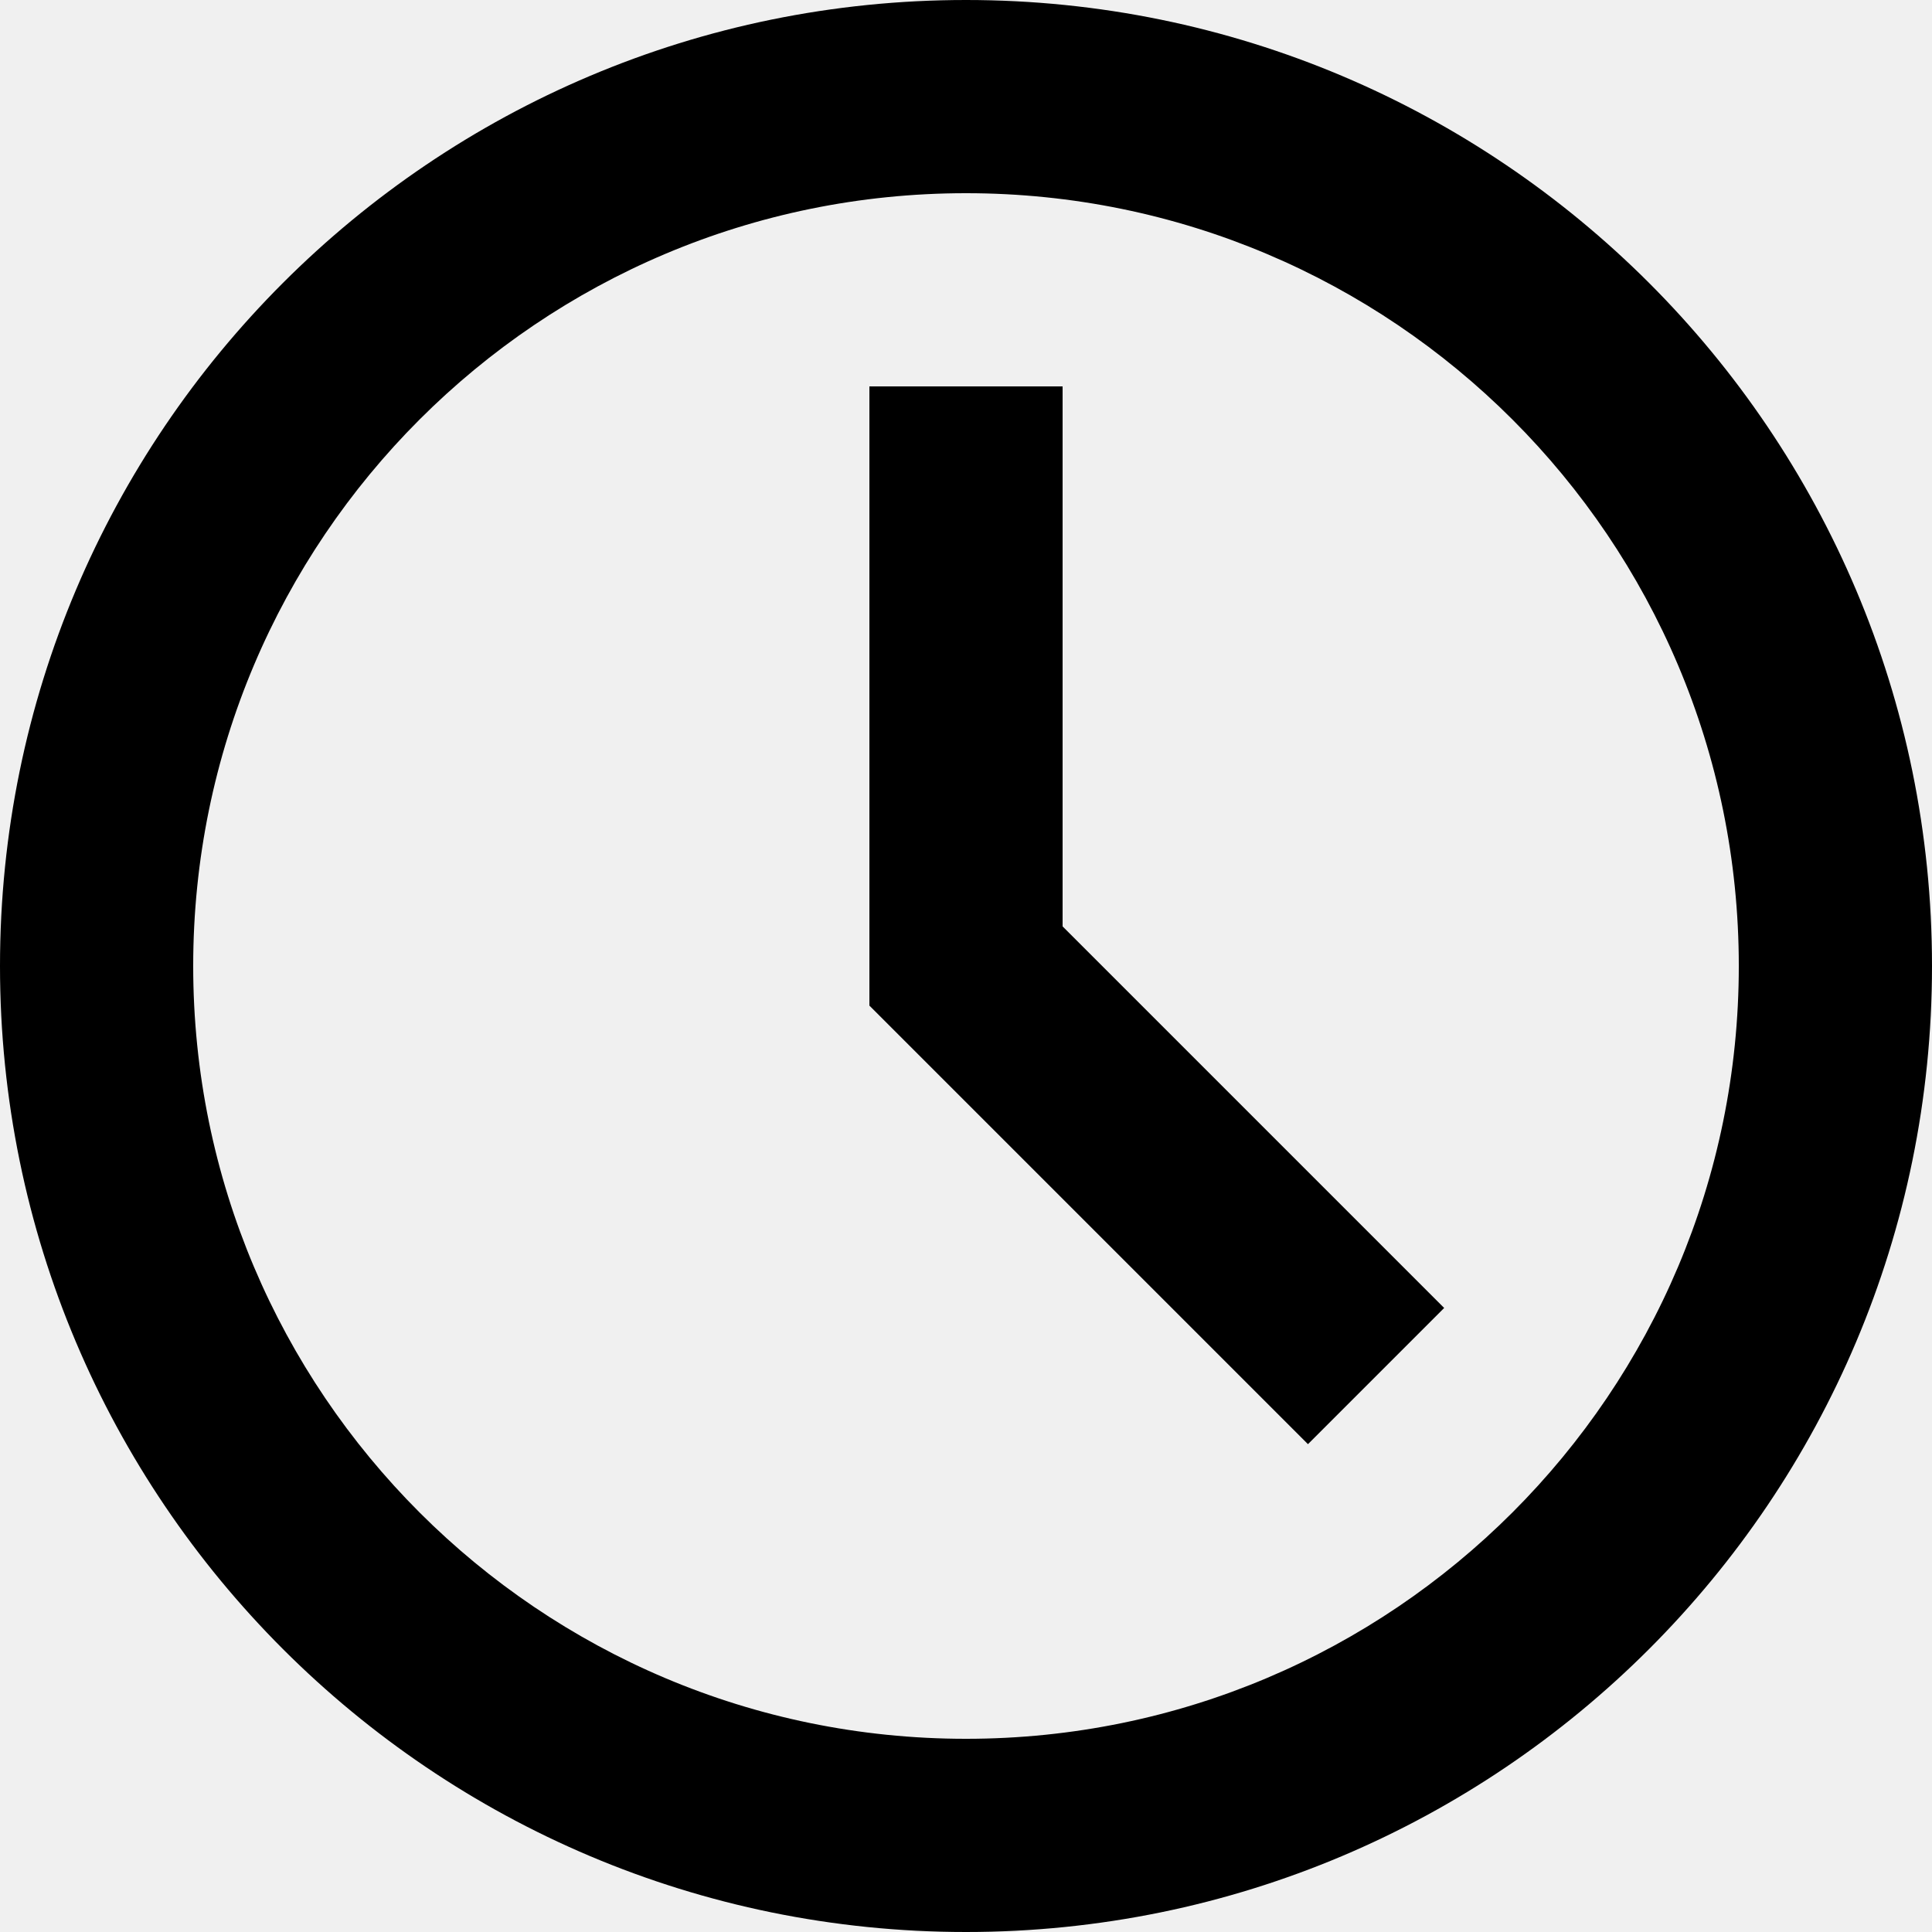
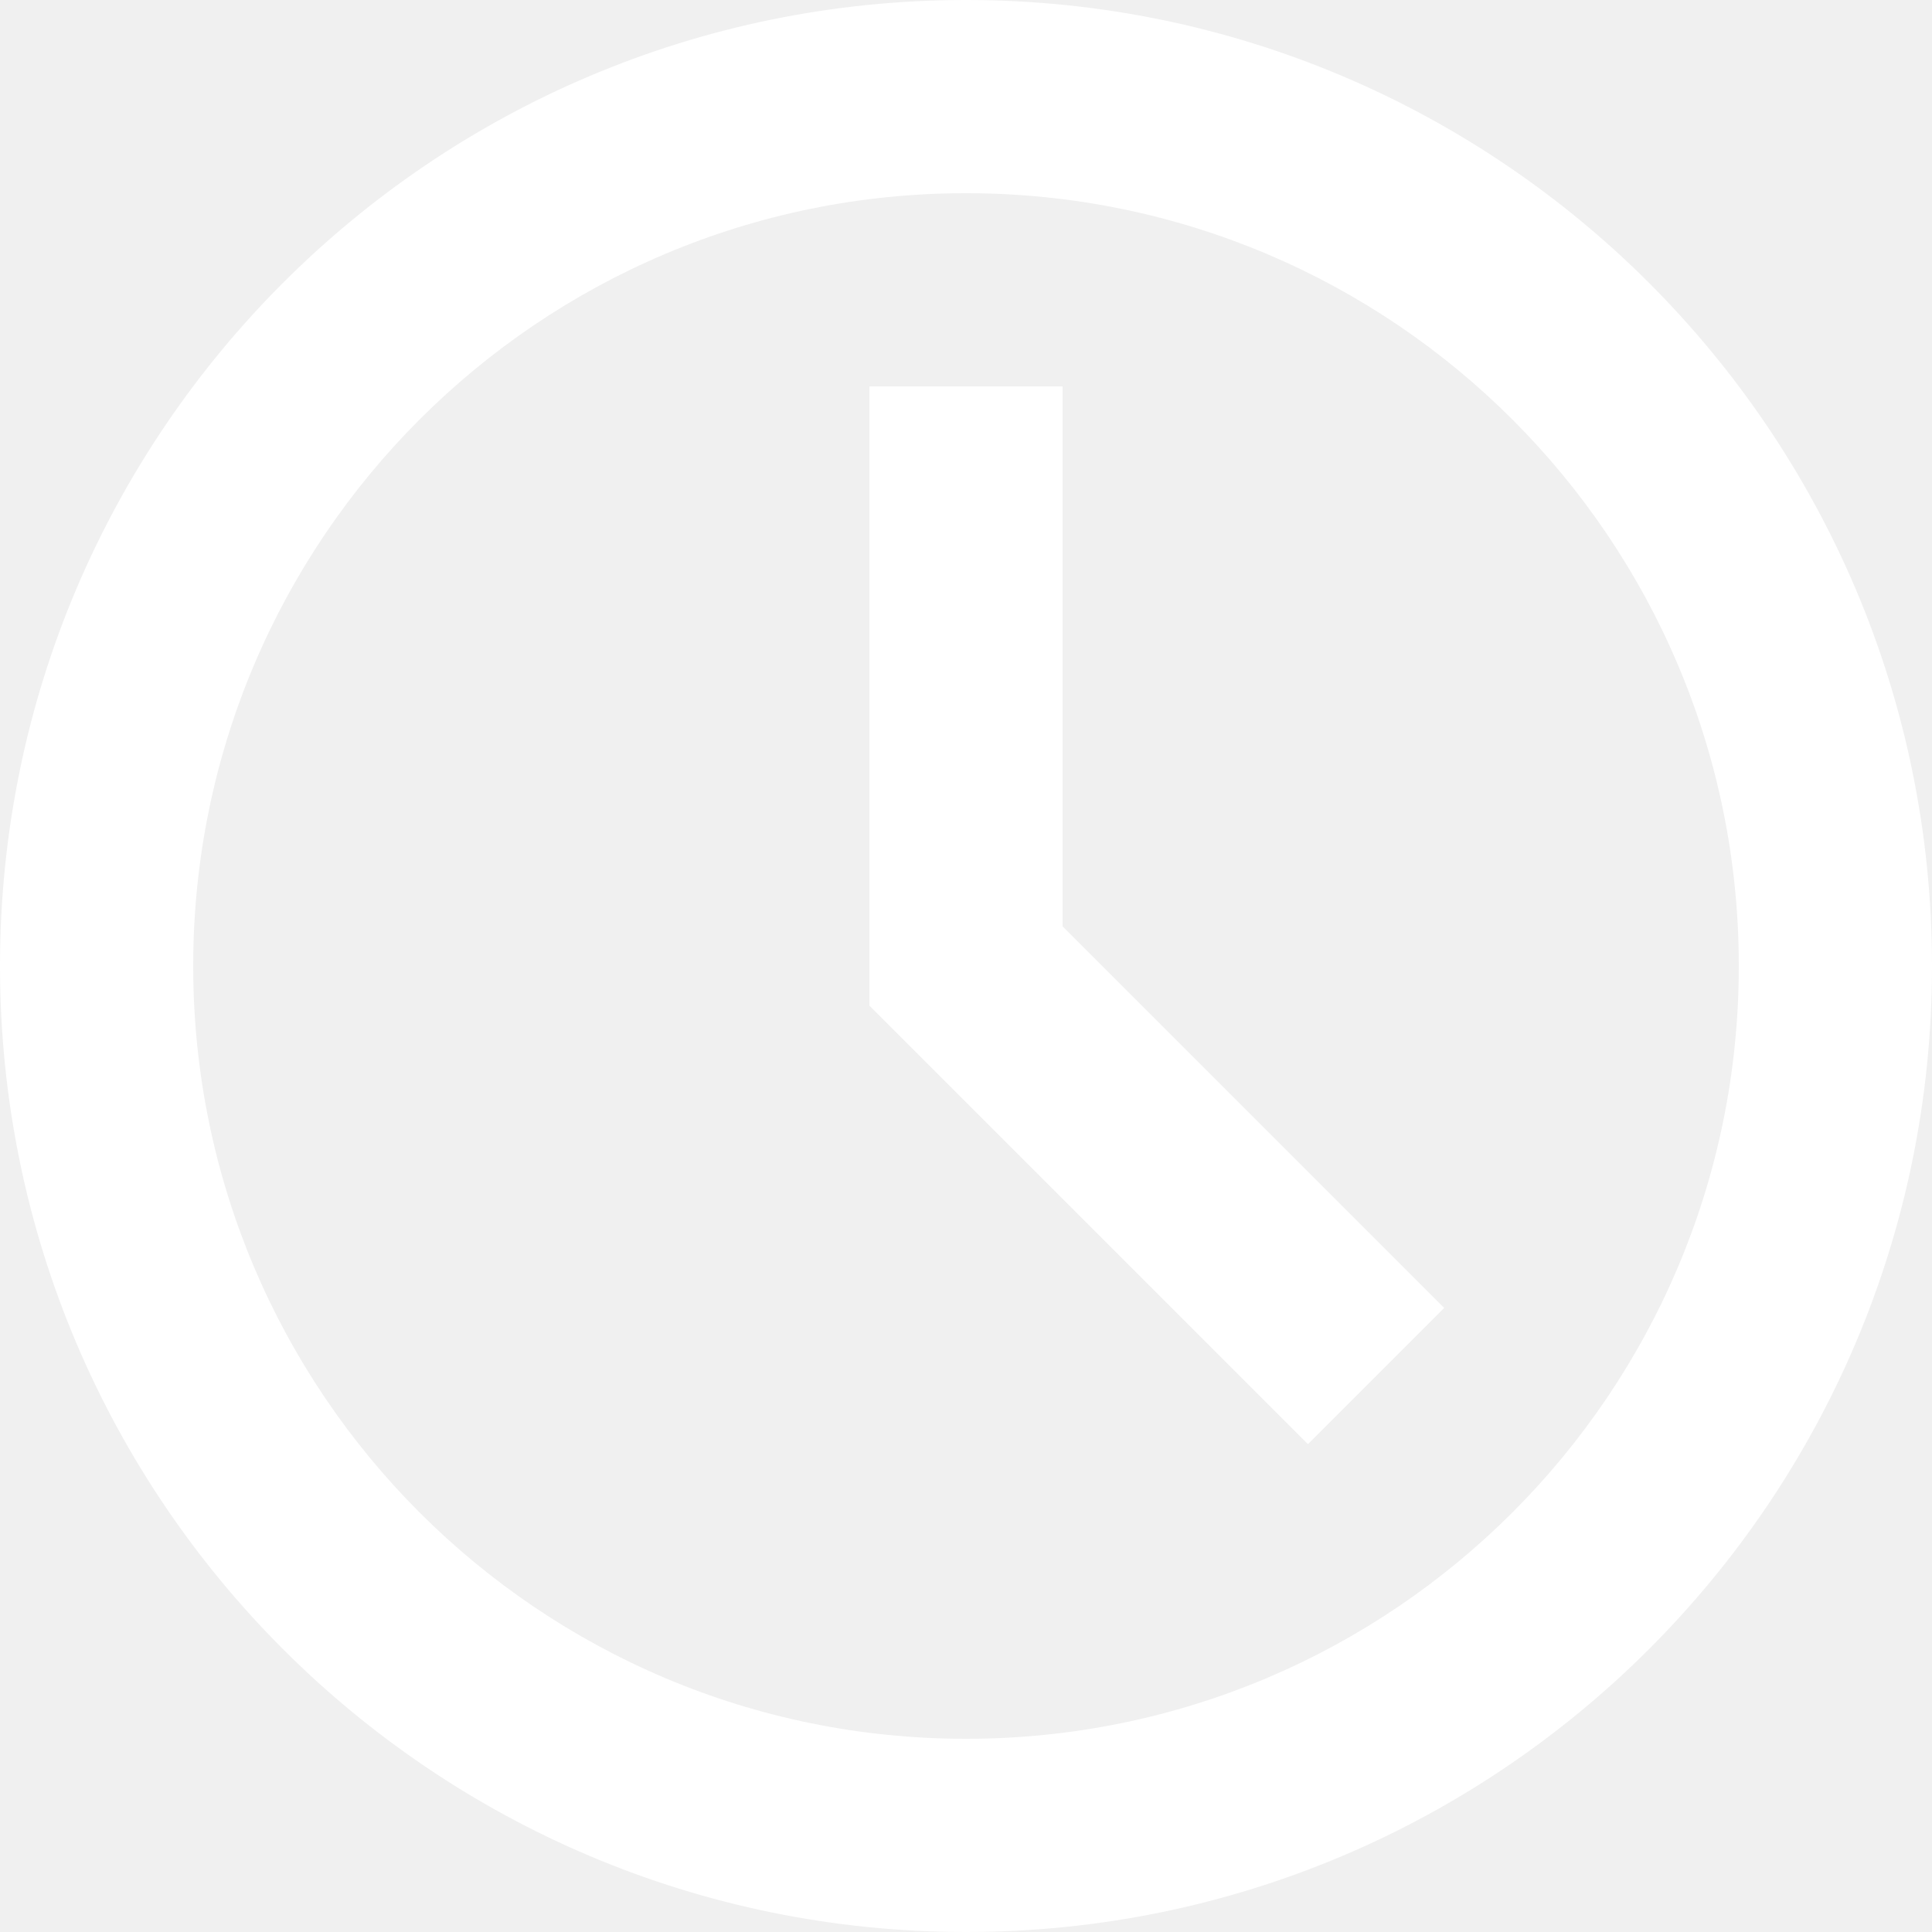
<svg xmlns="http://www.w3.org/2000/svg" version="1.1" width="60" height="60" viewBox="0 0 60 60">
-   <path d="M30 60c-16.569 0-30-13.431-30-30s13.431-30 30-30v0c16.569 0 30 13.431 30 30s-13.431 30-30 30v0zM30 54c13.255 0 24-10.745 24-24s-10.745-24-24-24v0c-13.255 0-24 10.745-24 24s10.745 24 24 24v0zM27 31.23v-19.23h6v16.77l11.85 11.85-4.23 4.23-13.62-13.62z" />
+   <path d="M30 60c-16.569 0-30-13.431-30-30s13.431-30 30-30v0c16.569 0 30 13.431 30 30s-13.431 30-30 30v0zM30 54c13.255 0 24-10.745 24-24s-10.745-24-24-24v0c-13.255 0-24 10.745-24 24s10.745 24 24 24v0zM27 31.23v-19.23h6v16.77l11.85 11.85-4.23 4.23-13.62-13.62z" fill="#fff" />
</svg>
